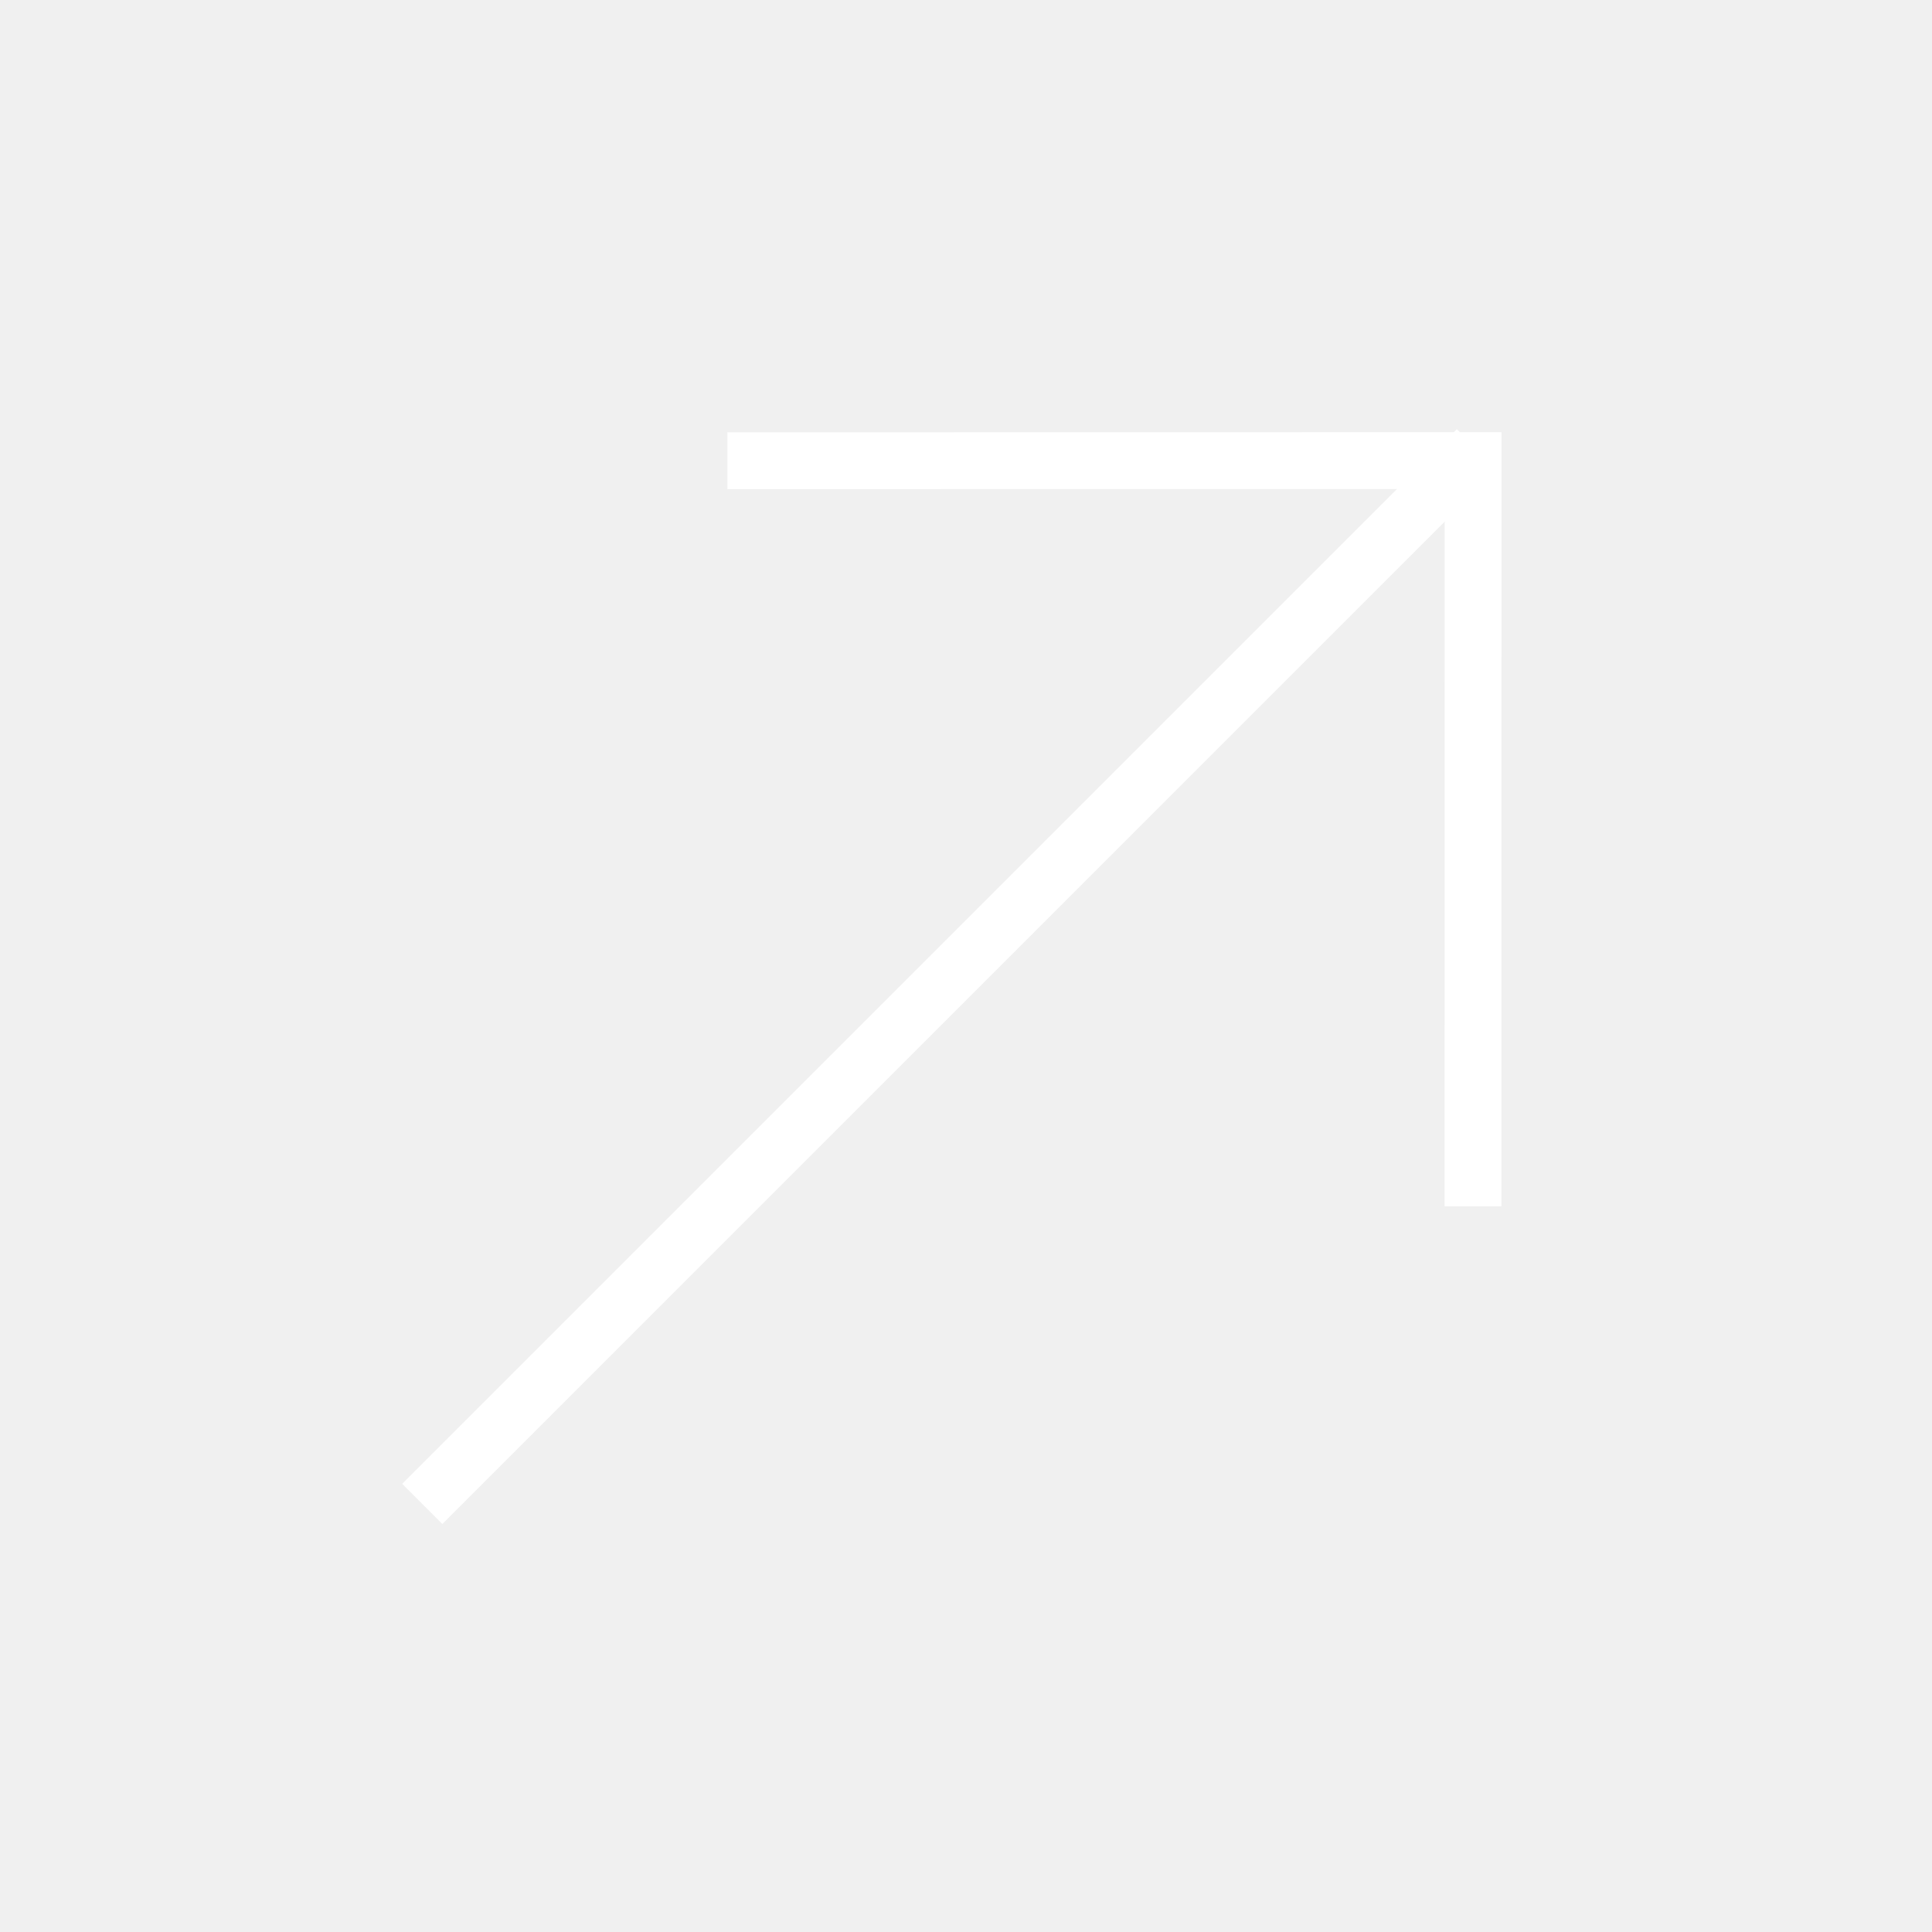
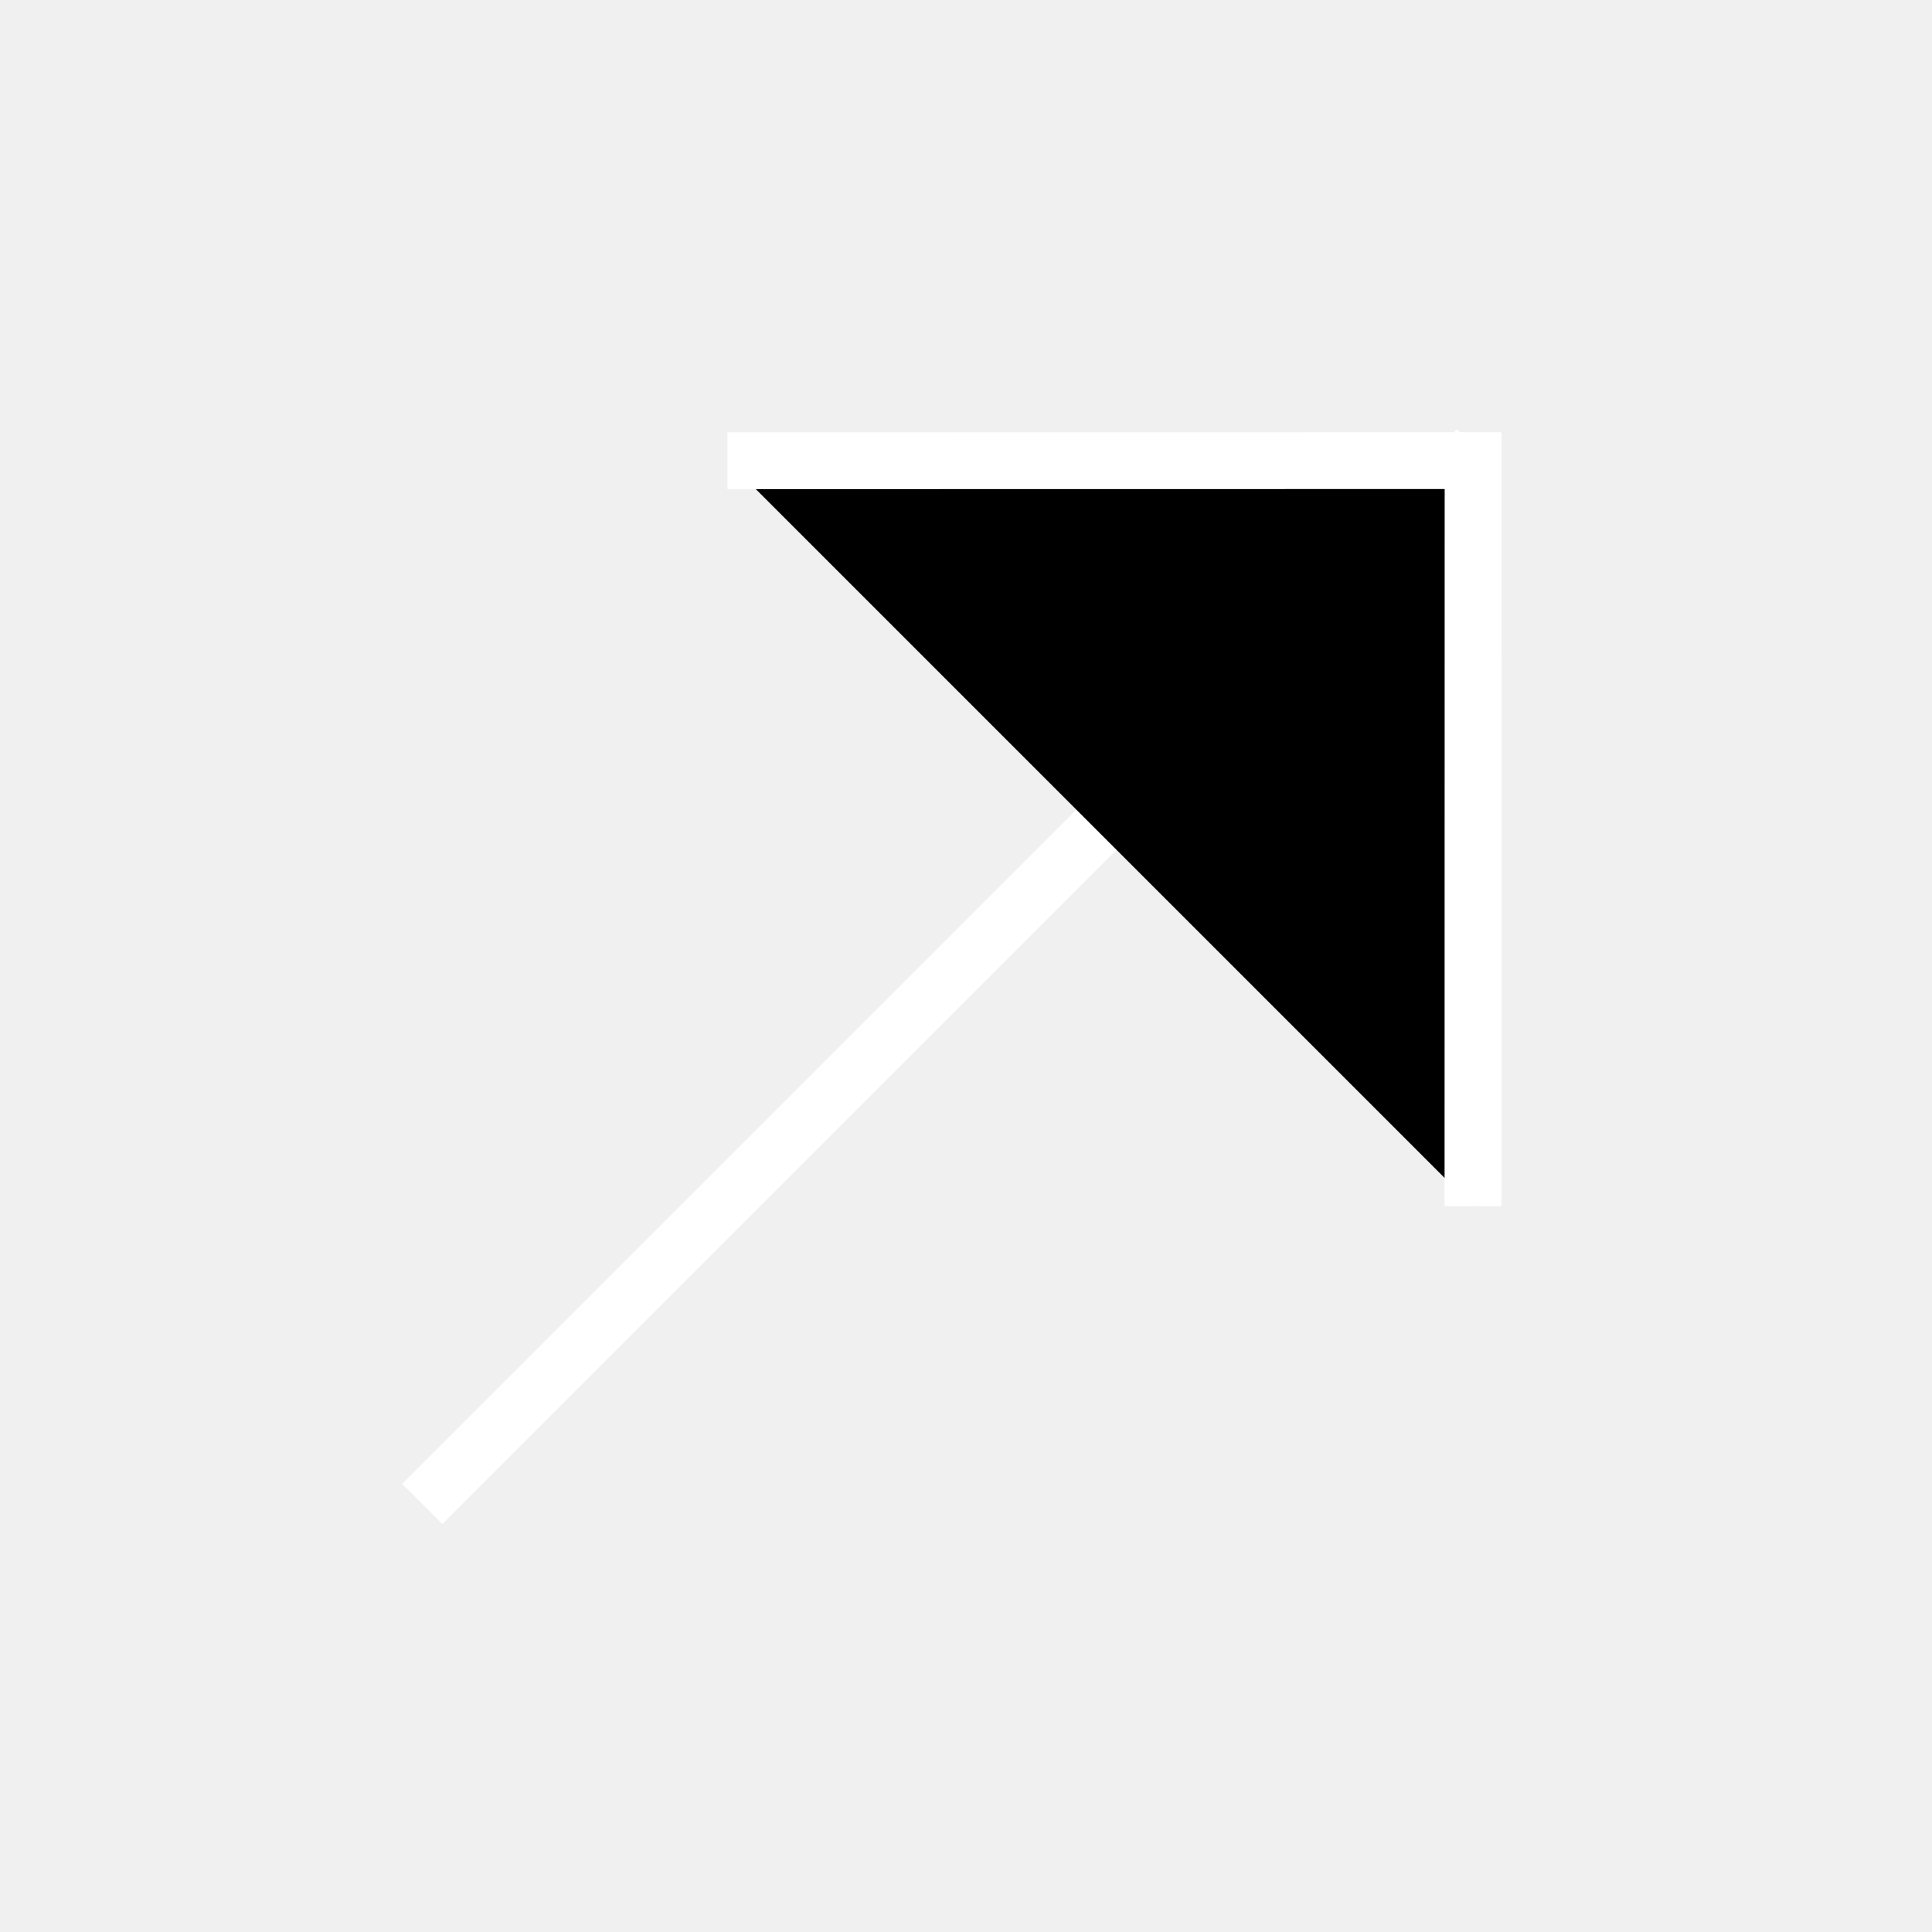
- <svg xmlns="http://www.w3.org/2000/svg" width="34" height="34" viewBox="0 0 34 34" fill="none">
+ <svg xmlns="http://www.w3.org/2000/svg" width="34" height="34" viewBox="0 0 34 34" fill="#000">
  <path d="M7.431 26.466L25.991 7.906" stroke="white" stroke-width="1" />
  <path d="M12.801 8.108L25.924 8.106L25.922 21.229" stroke="white" stroke-width="1" />
</svg>
